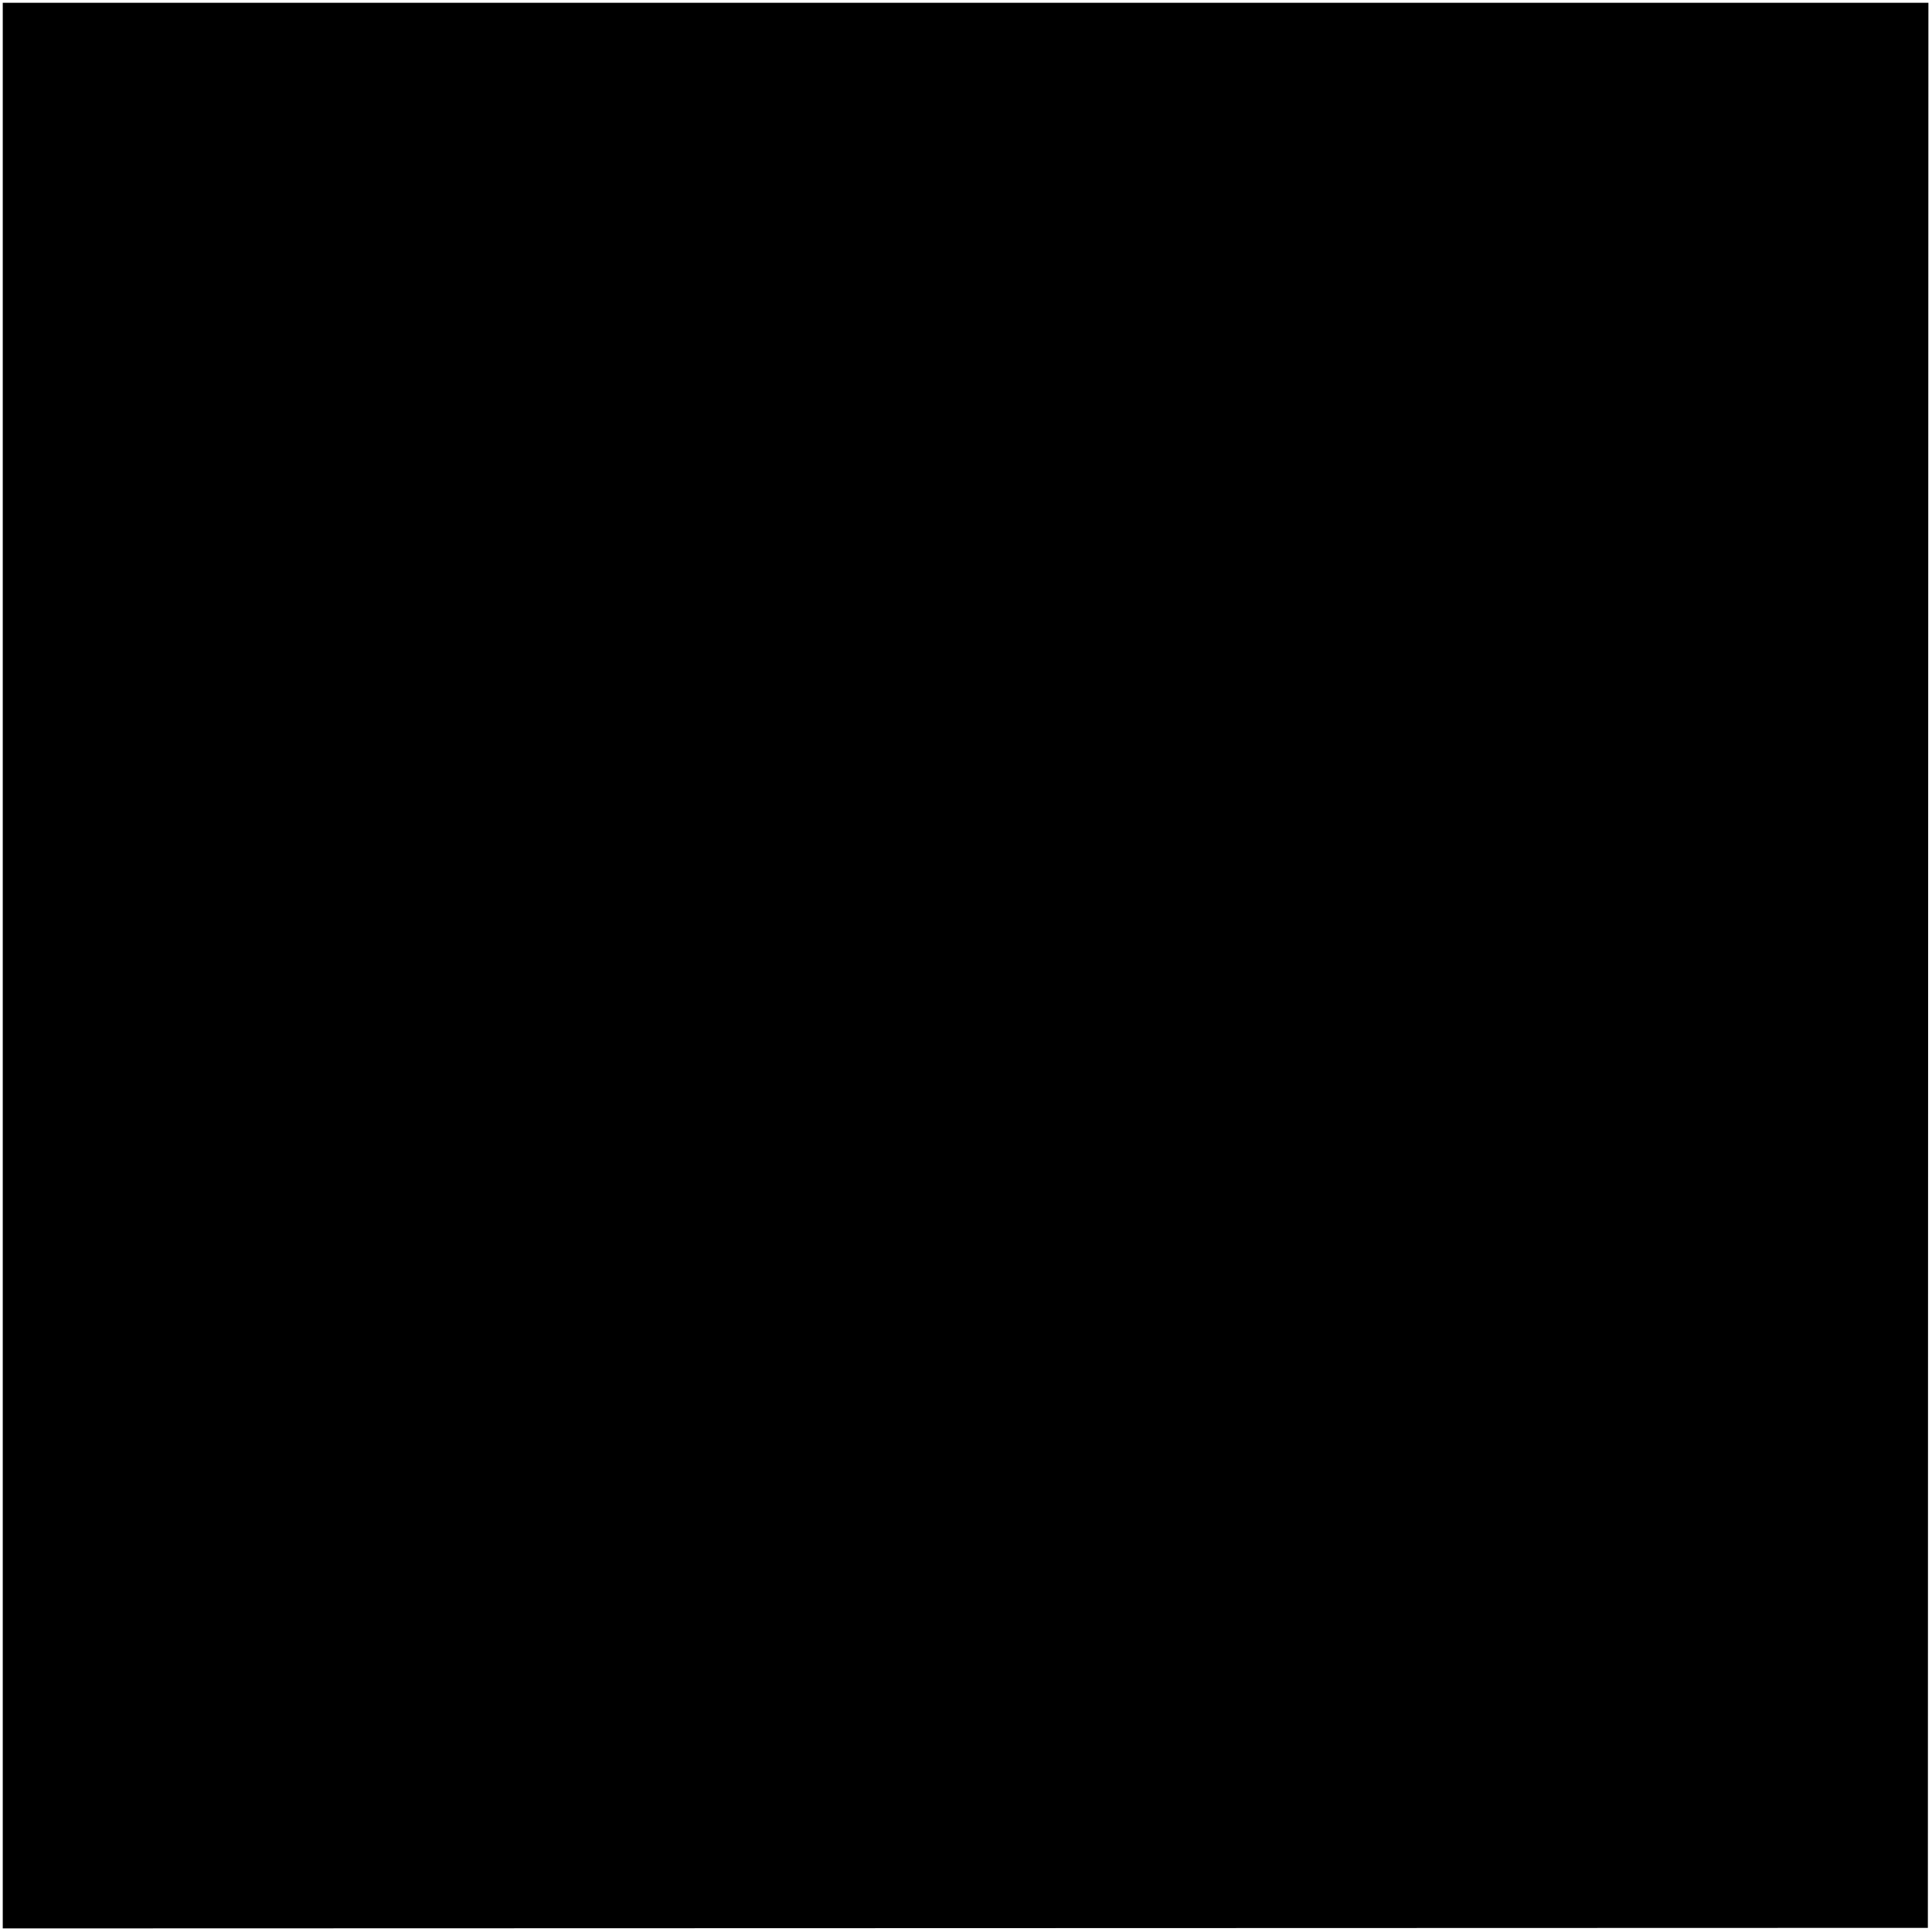
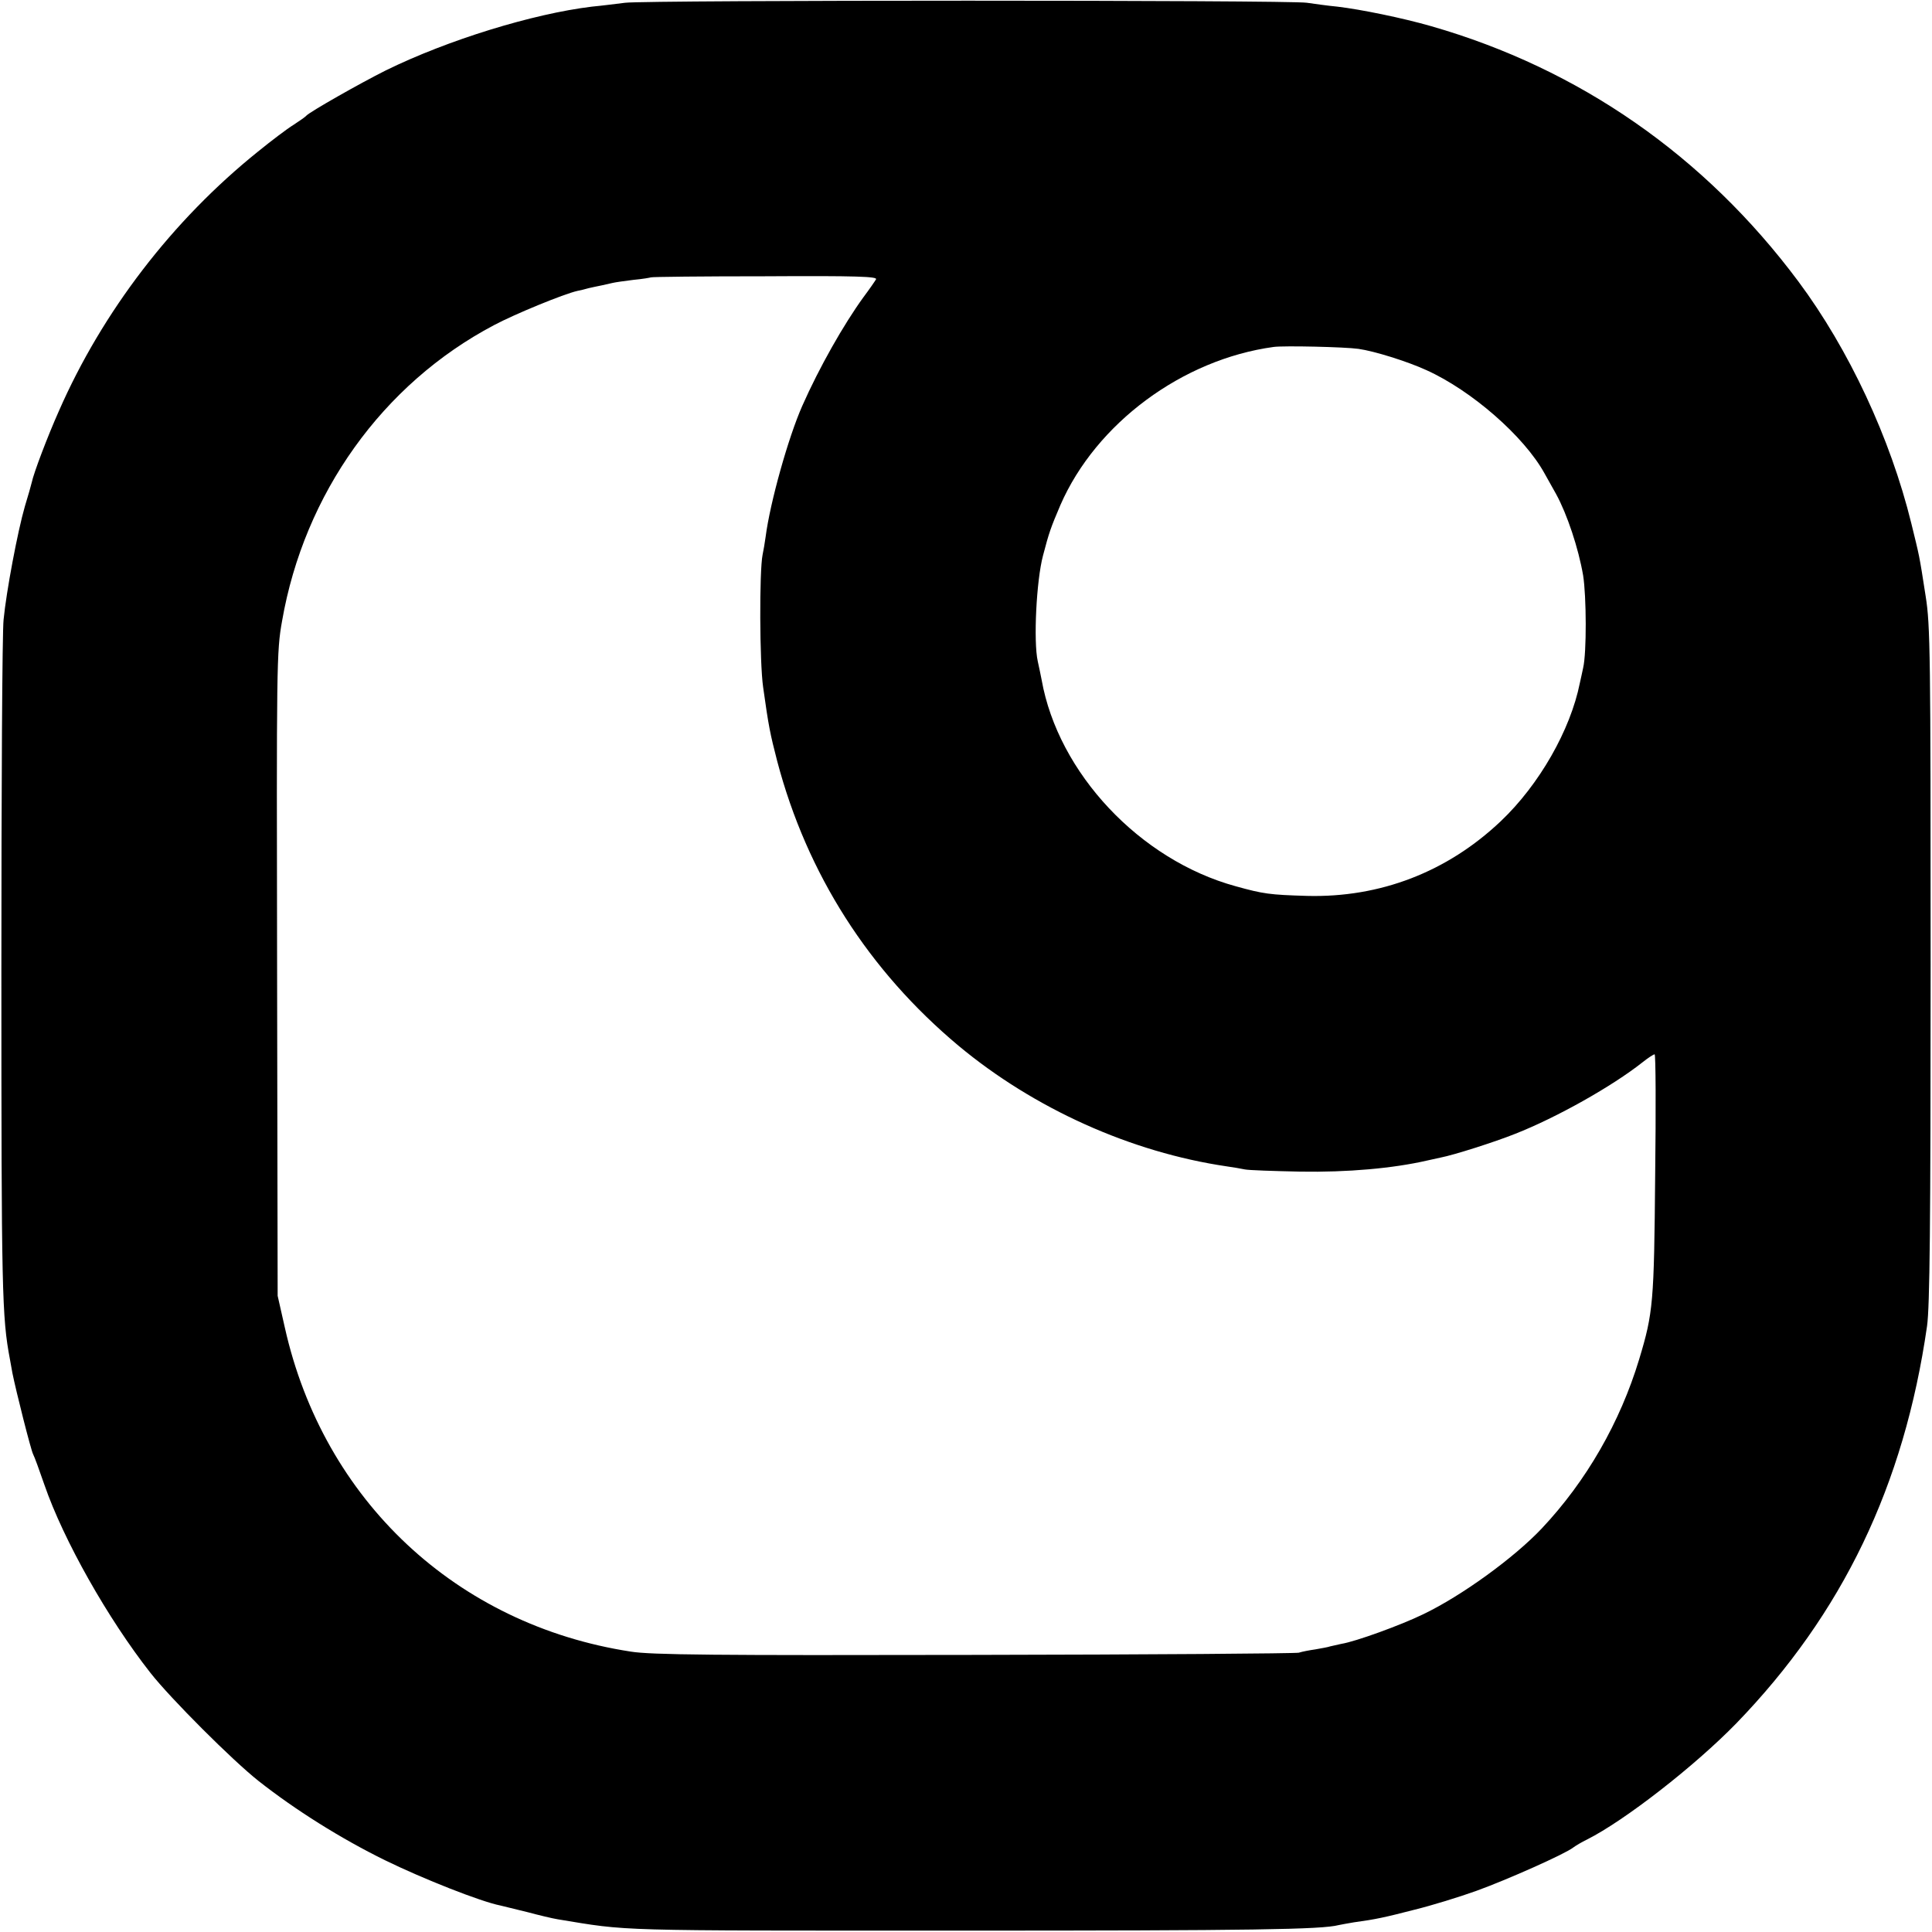
<svg xmlns="http://www.w3.org/2000/svg" version="1.0" width="700pt" height="700pt" viewBox="0 0 700 700" preserveAspectRatio="xMidYMid meet">
  <g transform="translate(0,700) scale(0.1,-0.1)" fill="#000000" stroke="none">
-     <path d="M10 3501 l0 -3488 3488 1 3487 1 1 3488 1 3487 -3488 0 -3489 0 0 -3489z" />
+     <path d="M2265 6990 c-33 -4 -87 -11 -120 -14 -215 -26 -523 -121 -747 -231 -96 -48 -275 -150 -288 -164 -3 -4 -23 -18 -46 -33 -23 -14 -81 -58 -129 -97 -310 -249 -564 -580 -722 -941 -41 -92 -91 -224 -98 -258 -2 -9 -13 -48 -25 -87 -26 -90 -67 -307 -77 -410 -5 -44 -8 -615 -8 -1270 0 -1166 2 -1257 31 -1410 2 -11 6 -33 9 -50 13 -65 67 -279 75 -294 5 -9 23 -59 41 -111 69 -200 230 -485 384 -681 73 -93 297 -317 392 -392 132 -104 297 -208 458 -287 139 -68 347 -150 418 -164 12 -3 56 -14 98 -24 41 -11 91 -23 110 -26 262 -43 184 -41 1459 -41 1061 0 1309 4 1370 20 8 2 33 6 55 10 81 11 112 18 221 46 61 15 162 46 223 68 111 40 322 134 351 157 8 6 31 20 50 29 137 69 391 267 541 421 385 398 608 862 691 1439 10 70 13 363 13 1310 0 1126 -1 1229 -18 1335 -24 155 -22 141 -52 264 -76 309 -226 630 -409 876 -339 455 -794 771 -1330 925 -104 30 -256 61 -341 71 -33 3 -82 10 -110 14 -62 10 -2387 10 -2470 0z m909 -1002 c-4 -7 -24 -36 -45 -64 -72 -99 -161 -256 -222 -394 -51 -115 -117 -351 -133 -475 -3 -22 -8 -51 -11 -65 -12 -59 -11 -390 2 -480 20 -143 25 -167 51 -268 108 -409 332 -759 657 -1031 274 -228 625 -386 972 -437 22 -3 51 -8 65 -11 14 -3 104 -6 200 -8 173 -3 338 12 460 40 14 3 36 8 50 11 47 9 195 56 270 86 150 59 351 172 461 259 20 16 40 29 44 29 4 0 5 -197 2 -437 -4 -463 -7 -499 -58 -668 -69 -228 -191 -441 -353 -613 -100 -106 -290 -244 -430 -311 -80 -39 -245 -99 -296 -107 -14 -3 -32 -7 -40 -9 -8 -3 -32 -7 -54 -11 -21 -3 -48 -8 -60 -12 -11 -3 -541 -7 -1176 -8 -941 -2 -1172 0 -1245 12 -631 97 -1113 548 -1253 1174 l-26 115 -2 1165 c-2 1125 -2 1169 18 1280 80 461 364 859 768 1072 75 40 253 113 302 124 10 2 28 6 41 10 12 3 33 7 47 10 14 3 32 7 40 9 8 2 42 7 75 11 33 3 61 8 63 9 2 2 188 4 414 4 333 2 408 -1 402 -11z m1748 -252 c57 -8 176 -45 246 -77 164 -74 354 -240 428 -374 6 -11 25 -45 42 -75 40 -73 81 -196 98 -295 12 -76 13 -280 0 -335 -3 -14 -8 -38 -12 -55 -34 -170 -147 -368 -286 -500 -194 -184 -437 -278 -703 -271 -135 4 -157 7 -258 35 -347 95 -643 410 -703 748 -3 15 -9 45 -14 67 -16 72 -5 293 19 383 22 84 28 101 63 183 129 296 442 528 773 573 38 5 258 0 307 -7z" />
  </g>
</svg>
